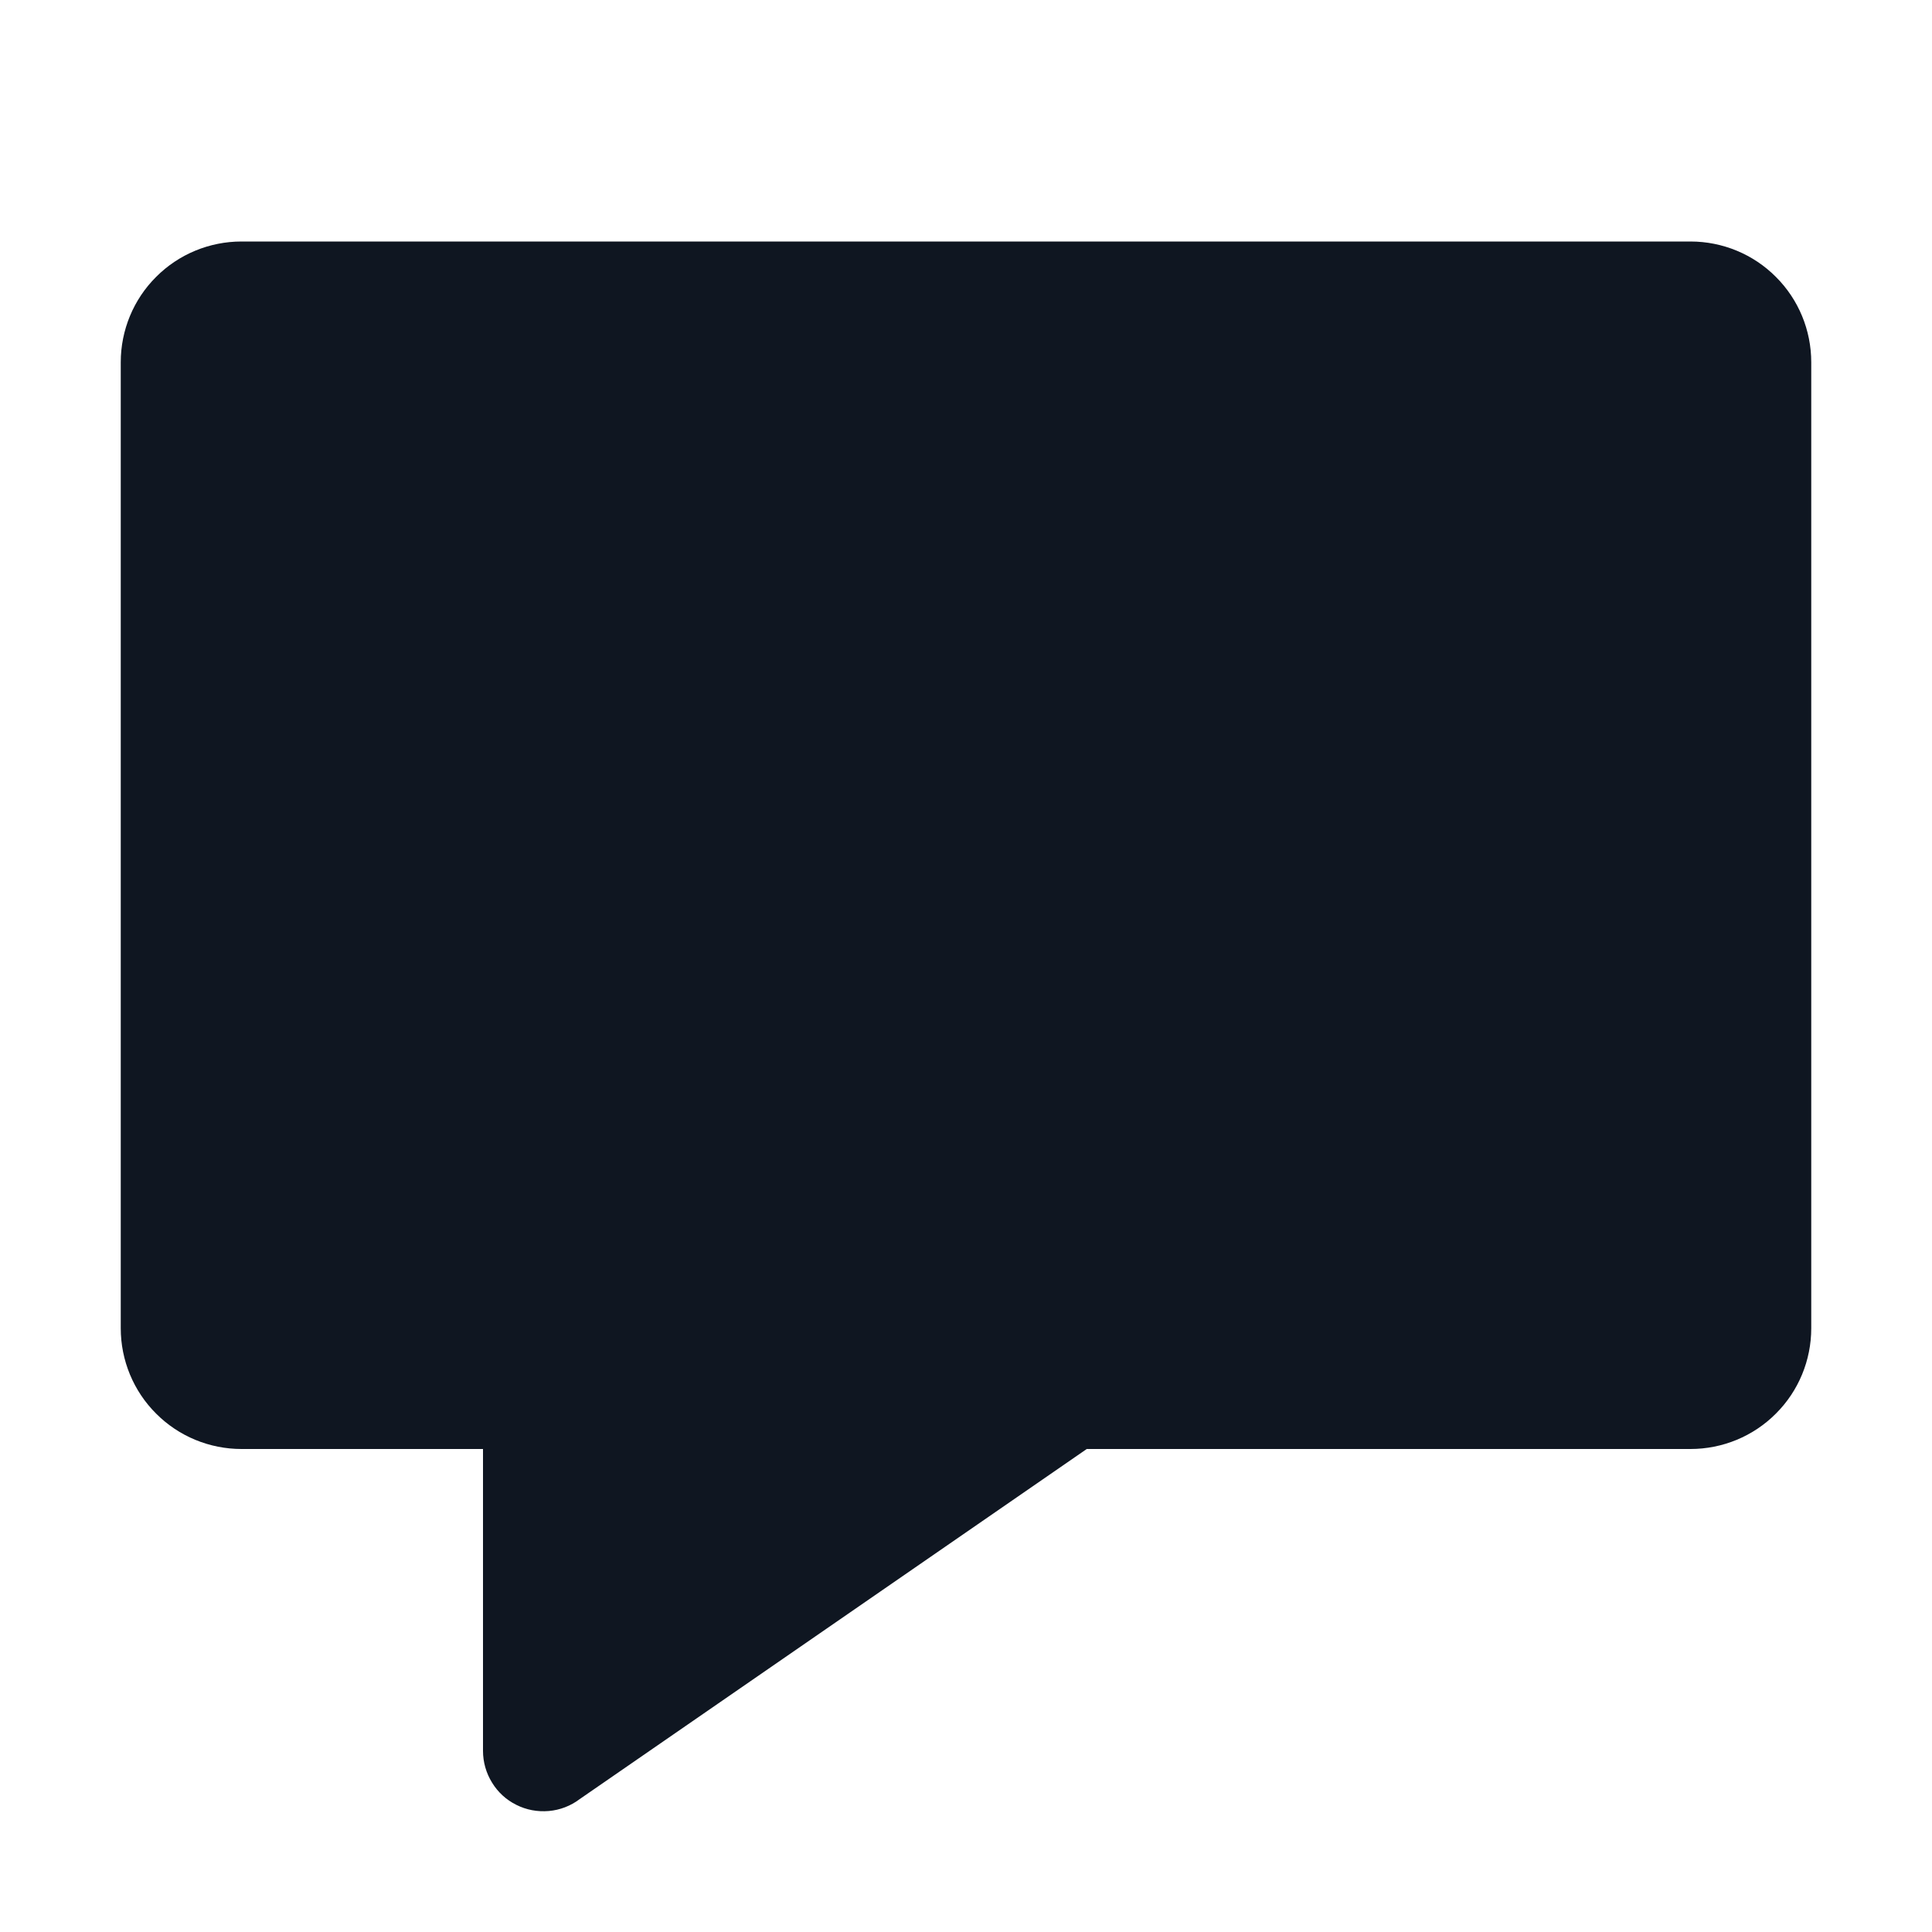
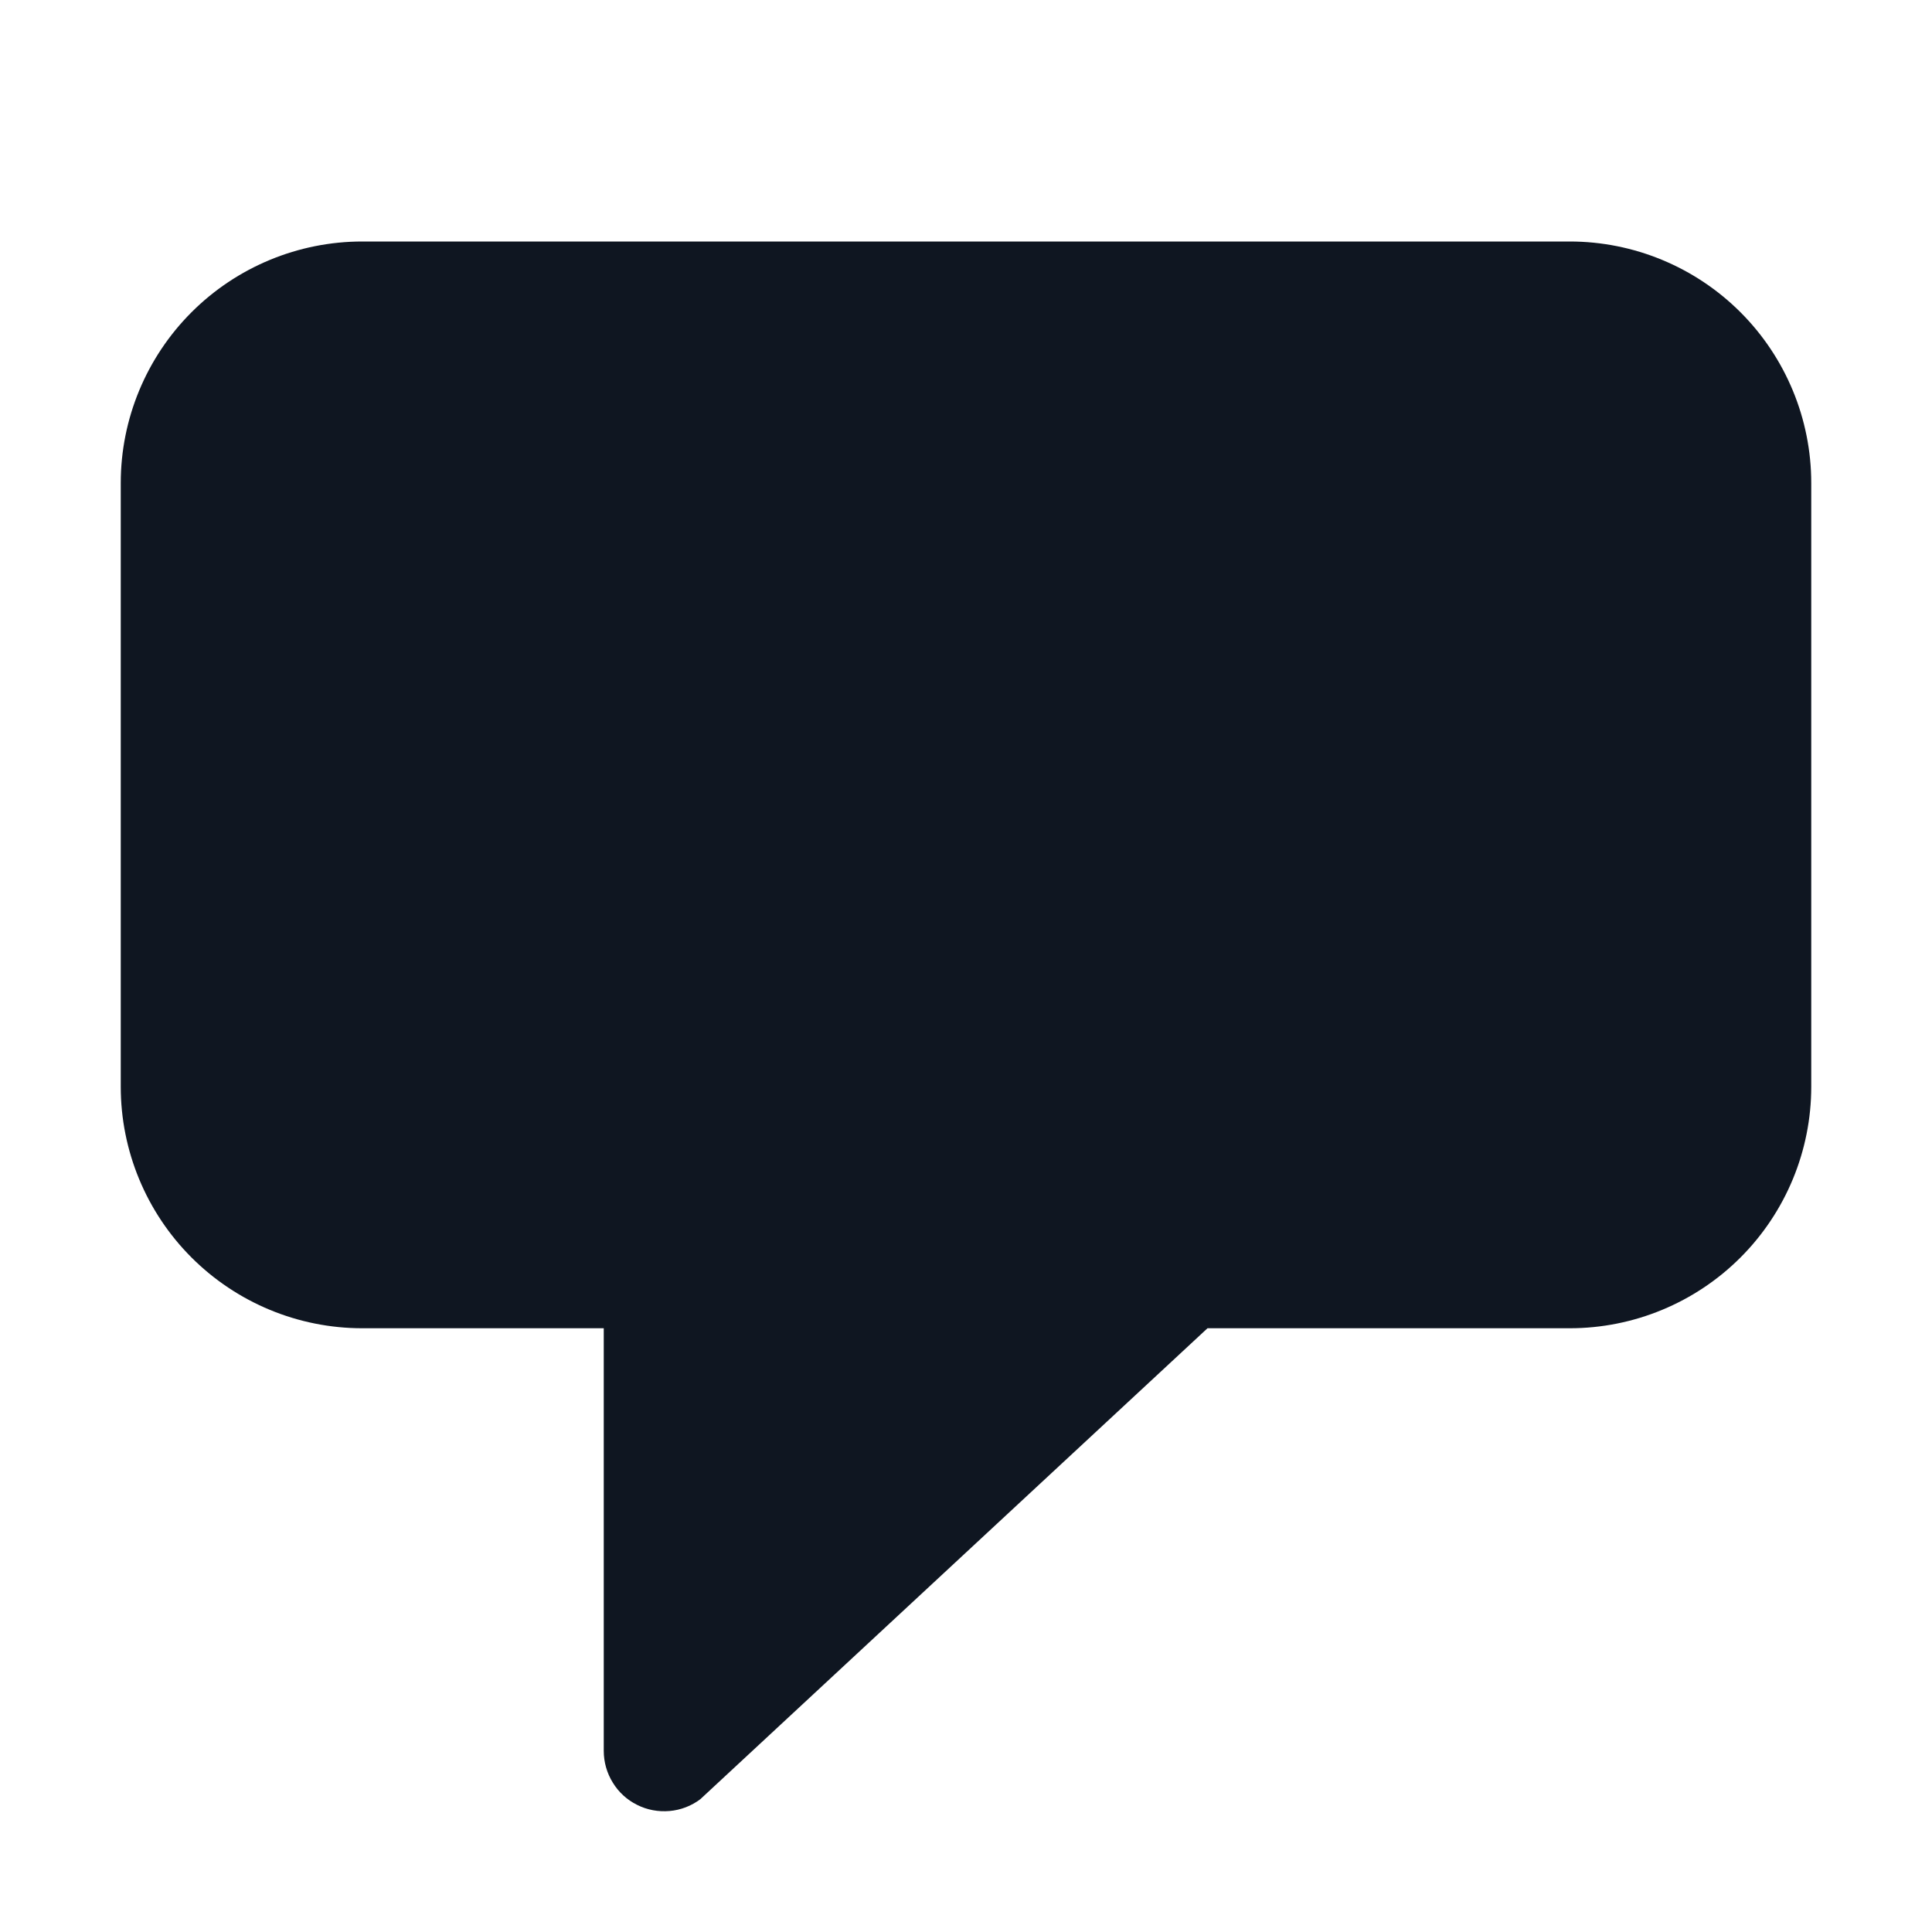
<svg xmlns="http://www.w3.org/2000/svg" width="16" height="16" viewBox="0 0 16 16" fill="none">
-   <path d="M15 3V11C15 11.265 14.895 11.52 14.707 11.707C14.52 11.895 14.265 12 14 12H9L4.8 14.9C4.726 14.956 4.637 14.99 4.545 14.998C4.452 15.006 4.359 14.989 4.276 14.947C4.193 14.906 4.123 14.842 4.075 14.763C4.026 14.684 4 14.593 4 14.5V12H2C1.735 12 1.48 11.895 1.293 11.707C1.105 11.52 1 11.265 1 11V3C1 2.735 1.105 2.48 1.293 2.293C1.48 2.105 1.735 2 2 2H14C14.265 2 14.52 2.105 14.707 2.293C14.895 2.48 15 2.735 15 3Z" fill="#0F1621" />
+   <path d="M15 4V9C15 9.53 14.789 10.039 14.414 10.414C14.039 10.789 13.53 11 13 11H10L5.8 14.9C5.726 14.956 5.637 14.99 5.545 14.998C5.452 15.006 5.359 14.989 5.276 14.947C5.193 14.906 5.123 14.842 5.075 14.763C5.026 14.684 5 14.593 5 14.5V11H3C2.47 11 1.961 10.789 1.586 10.414C1.211 10.039 1 9.53 1 9V4C1 3.47 1.211 2.961 1.586 2.586C1.961 2.211 2.47 2 3 2H13C13.53 2 14.039 2.211 14.414 2.586C14.789 2.961 15 3.47 15 4Z" fill="#0F1621" />
</svg>
